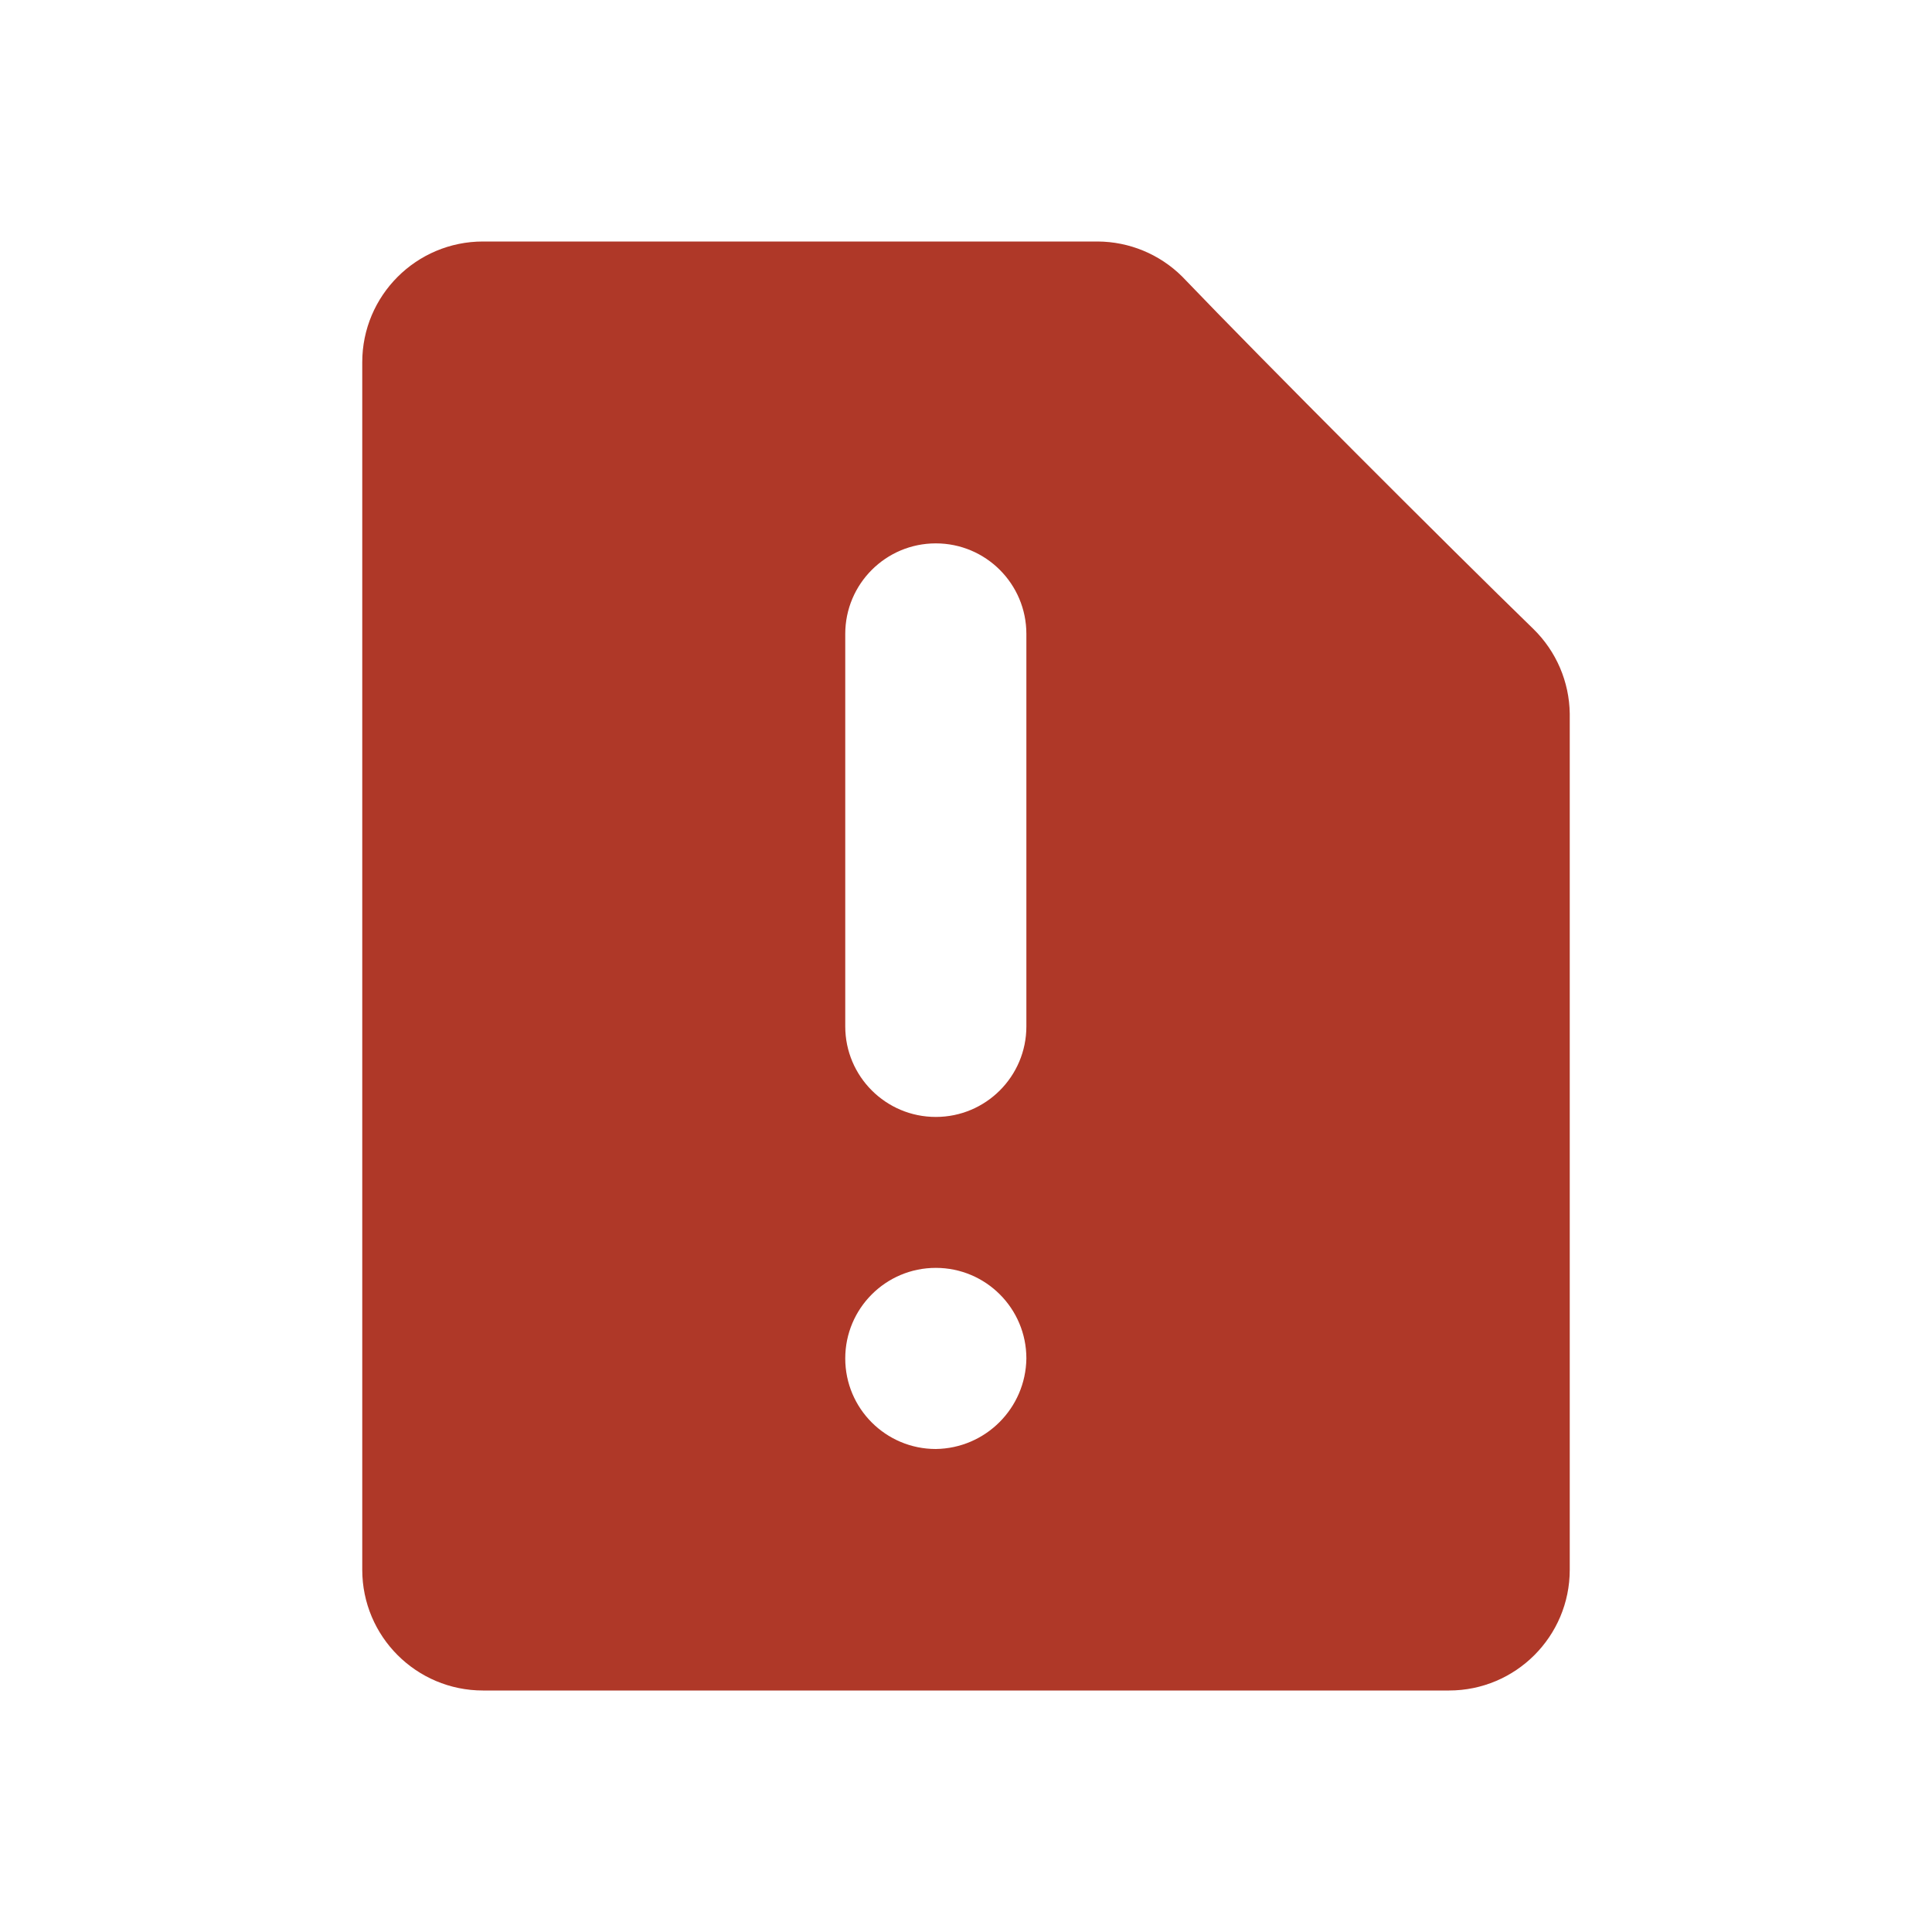
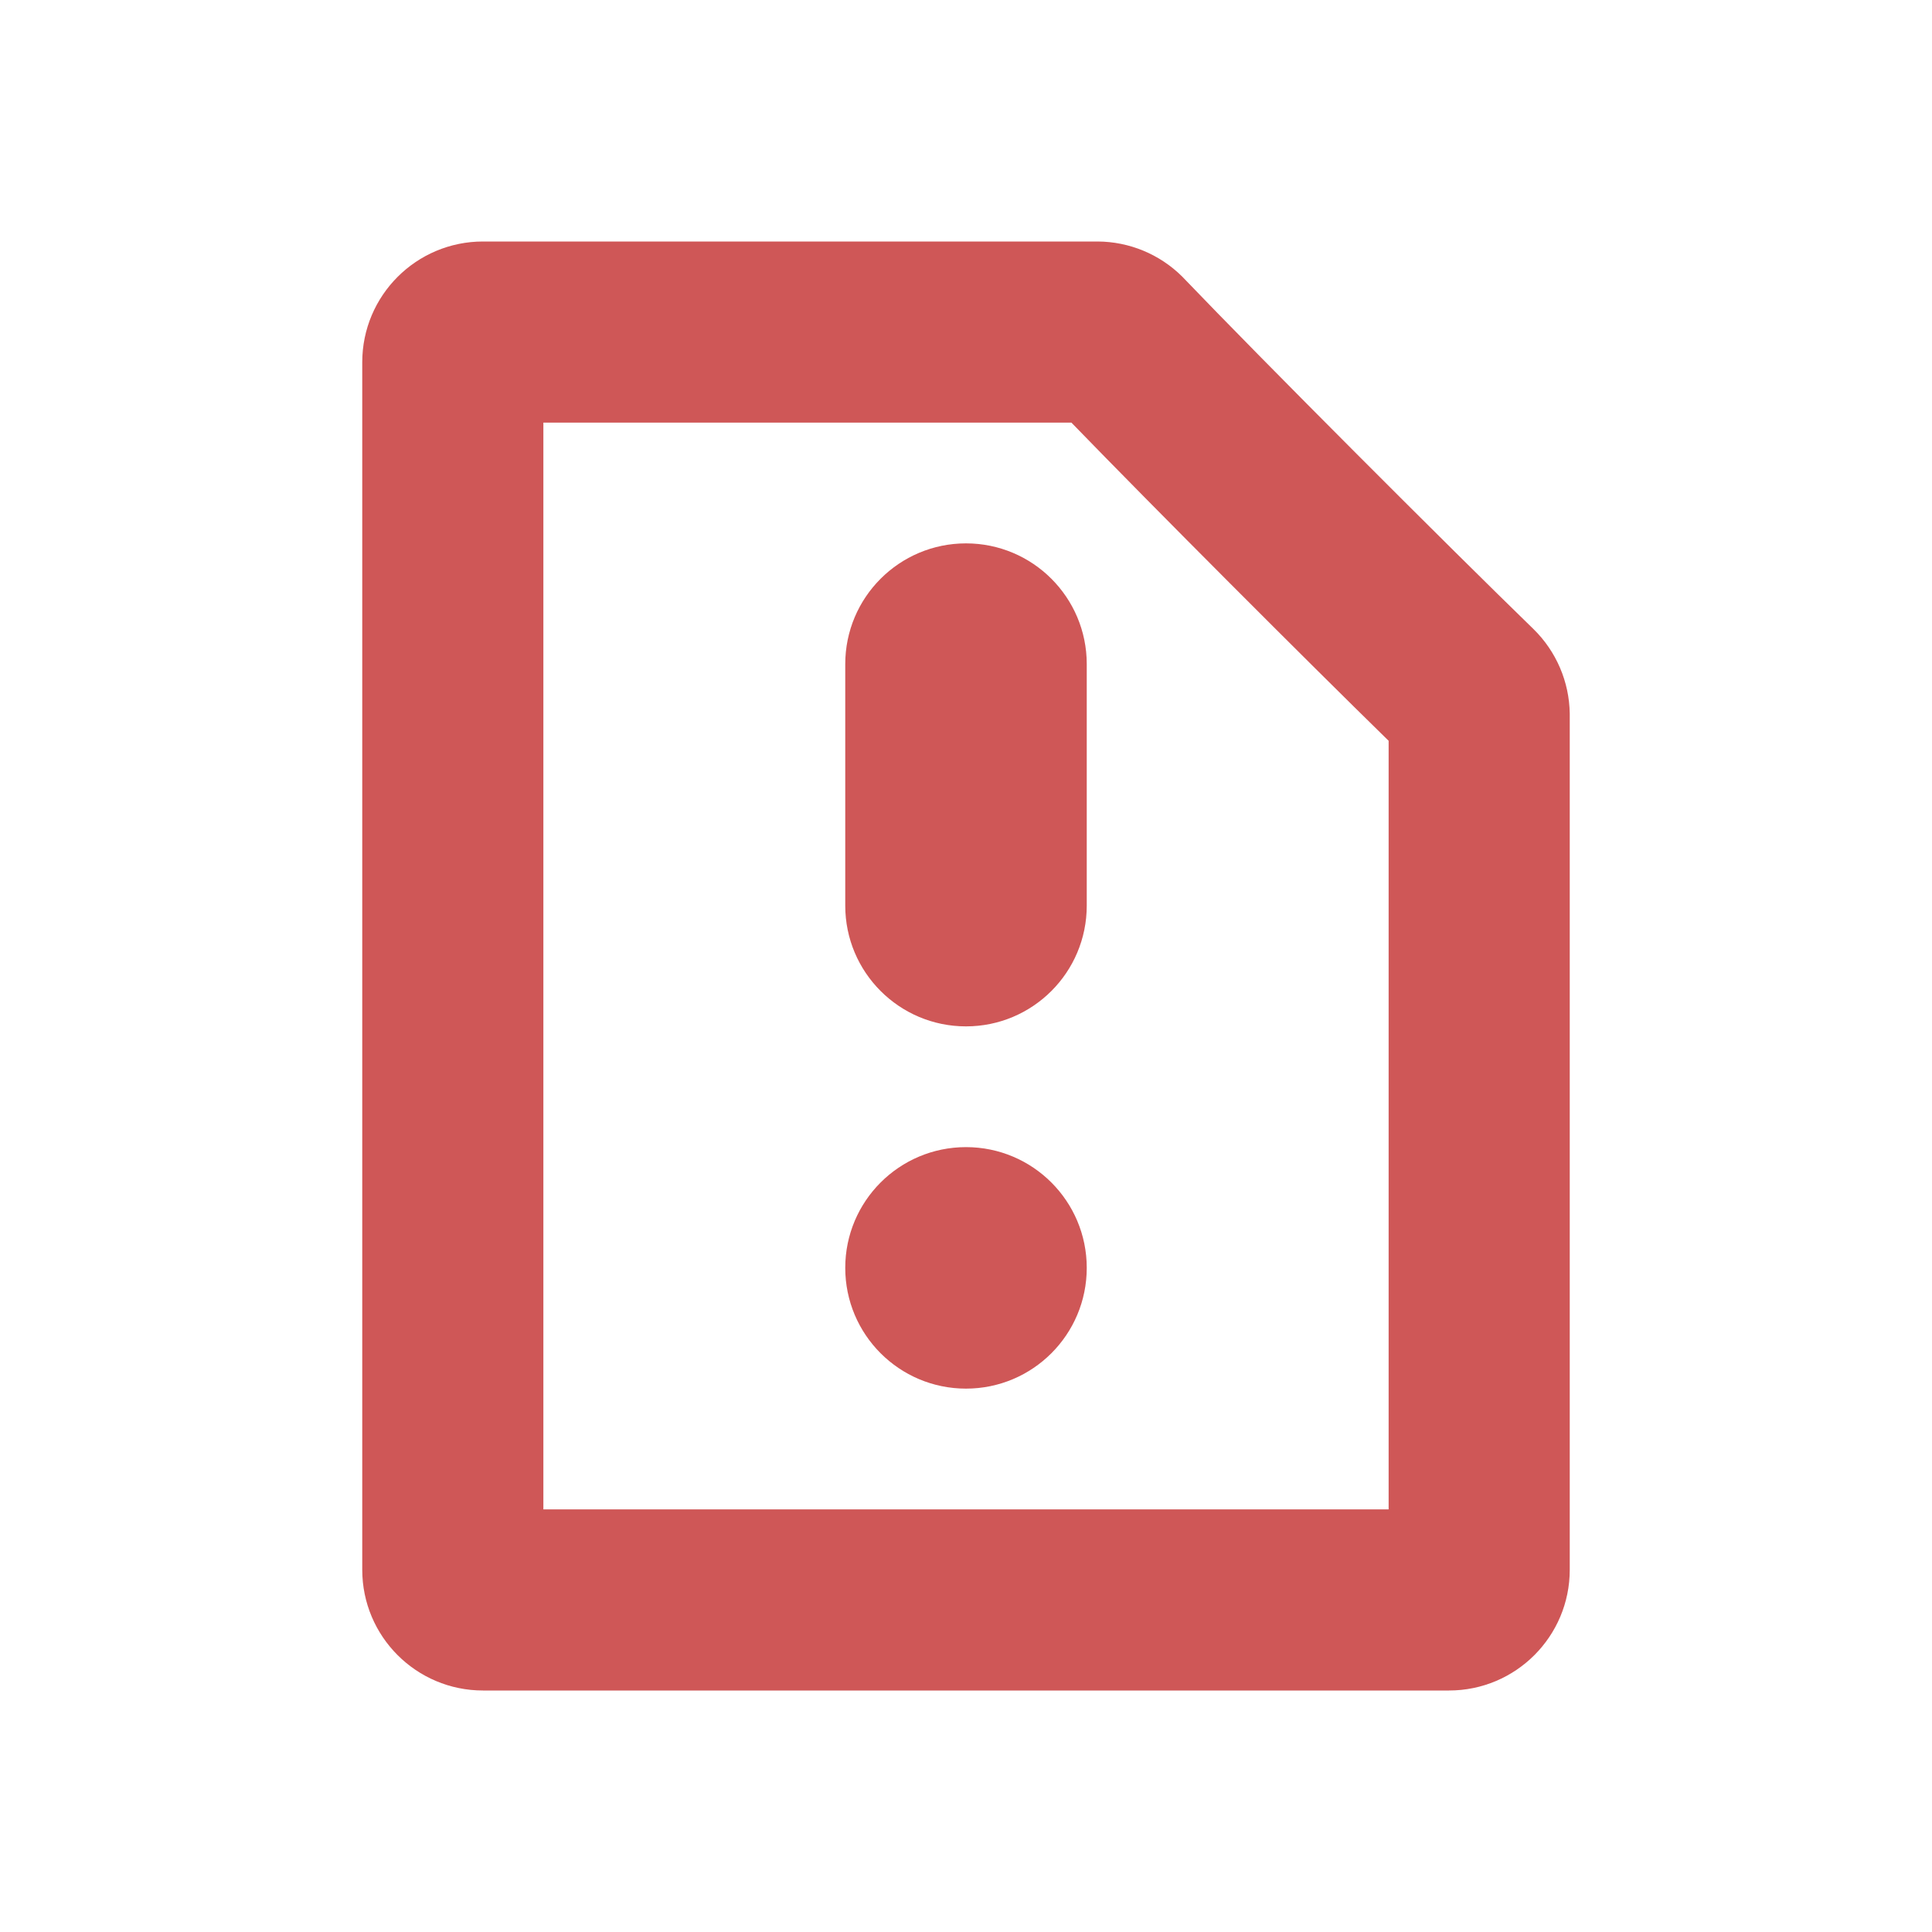
- <svg xmlns="http://www.w3.org/2000/svg" data-name="Calque 1" viewBox="0 0 16 16">
-   <path d="M12.7 5.21C12 4.53 10.47 3 9.79 2.29a1 1 0 0 0-.7-.29H4a1 1 0 0 0-1 1v10a1 1 0 0 0 1 1h8a1 1 0 0 0 1-1V5.91a1 1 0 0 0-.3-.7ZM7.75 12a.75.75 0 1 1 .75-.75.76.76 0 0 1-.75.75Zm.75-3.5a.75.75 0 0 1-1.5 0V5.25a.75.75 0 0 1 1.5 0Z" style="fill:#af3828" />
+ <svg xmlns="http://www.w3.org/2000/svg" width="16" height="16" fill="none" viewBox="0 0 16 16">
+   <path fill="#CF5757" d="M7 5.5a1 1 0 0 1 2 0v2a1 1 0 0 1-2 0zm2 5a1 1 0 1 1-2 0 1 1 0 0 1 2 0" />
+   <path fill="#CF5757" fill-rule="evenodd" d="M9.79 2.29a1 1 0 0 0-.7-.29H4a1 1 0 0 0-1 1v10a1 1 0 0 0 1 1h8a1 1 0 0 0 1-1V5.91a1 1 0 0 0-.3-.7C12 4.53 10.47 3 9.79 2.29m1.71 3.845C10.8 5.45 9.57 4.219 8.873 3.5H4.5v9h7z" clip-rule="evenodd" />
</svg>
